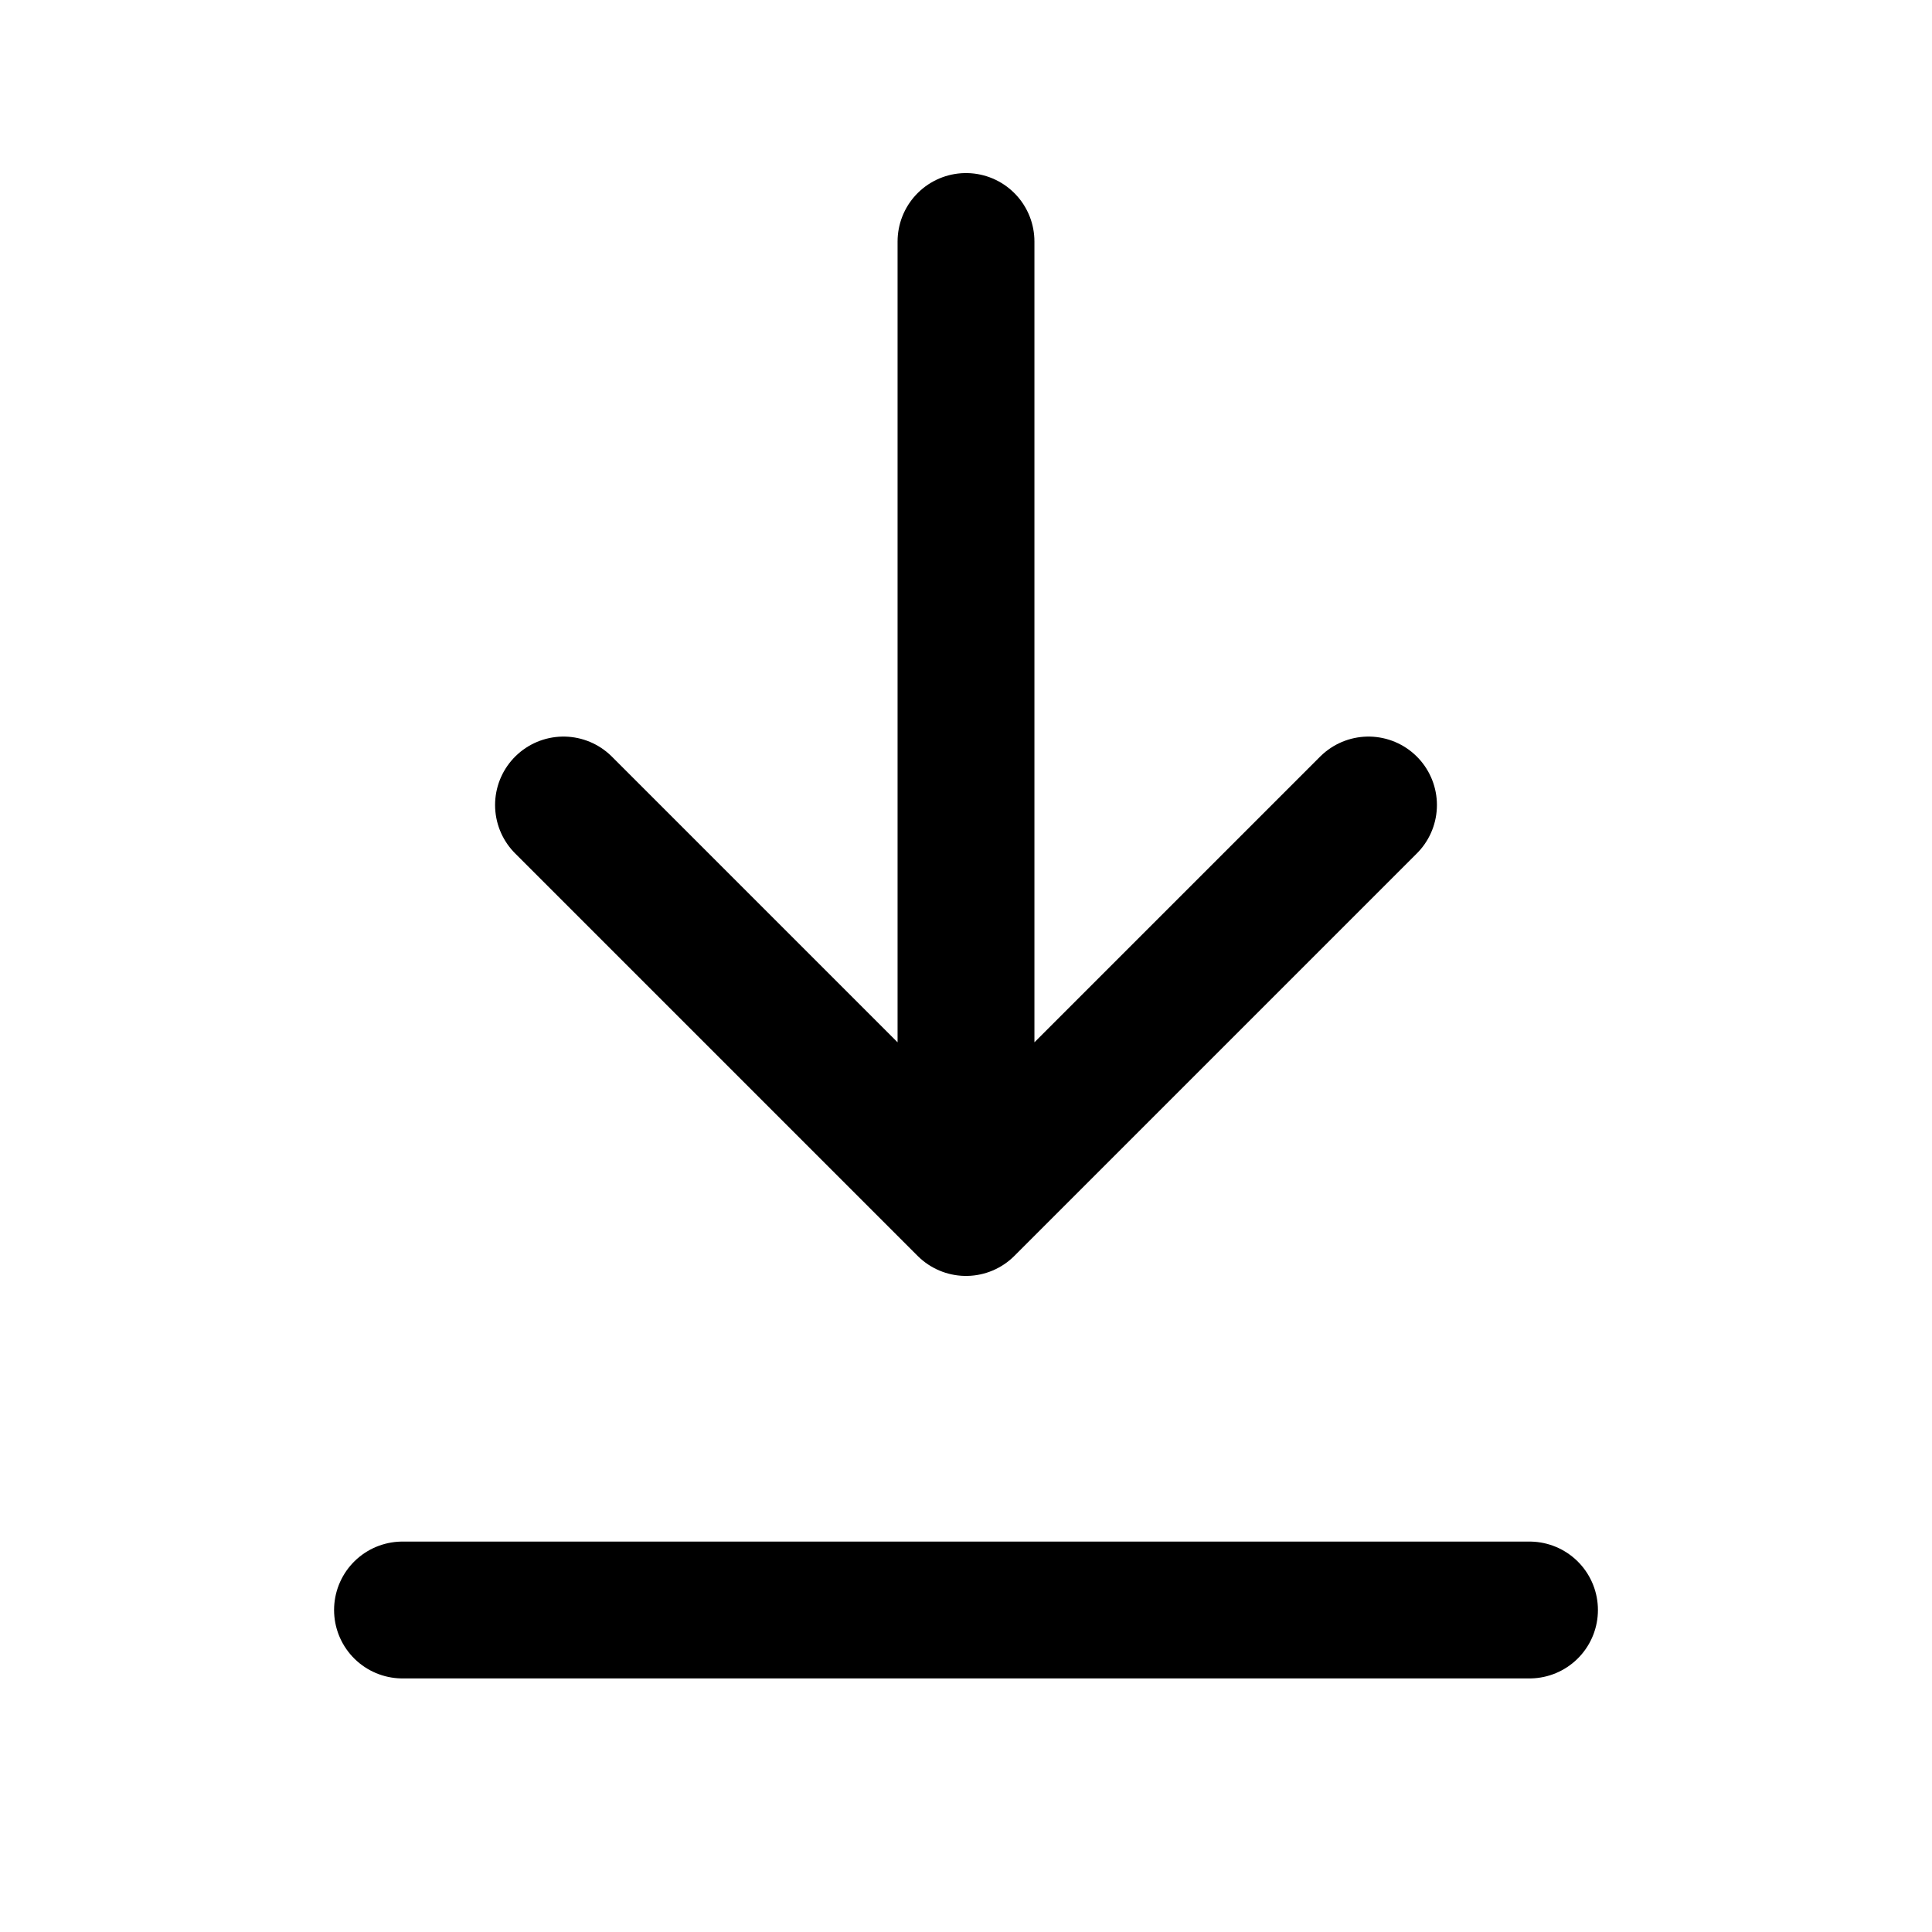
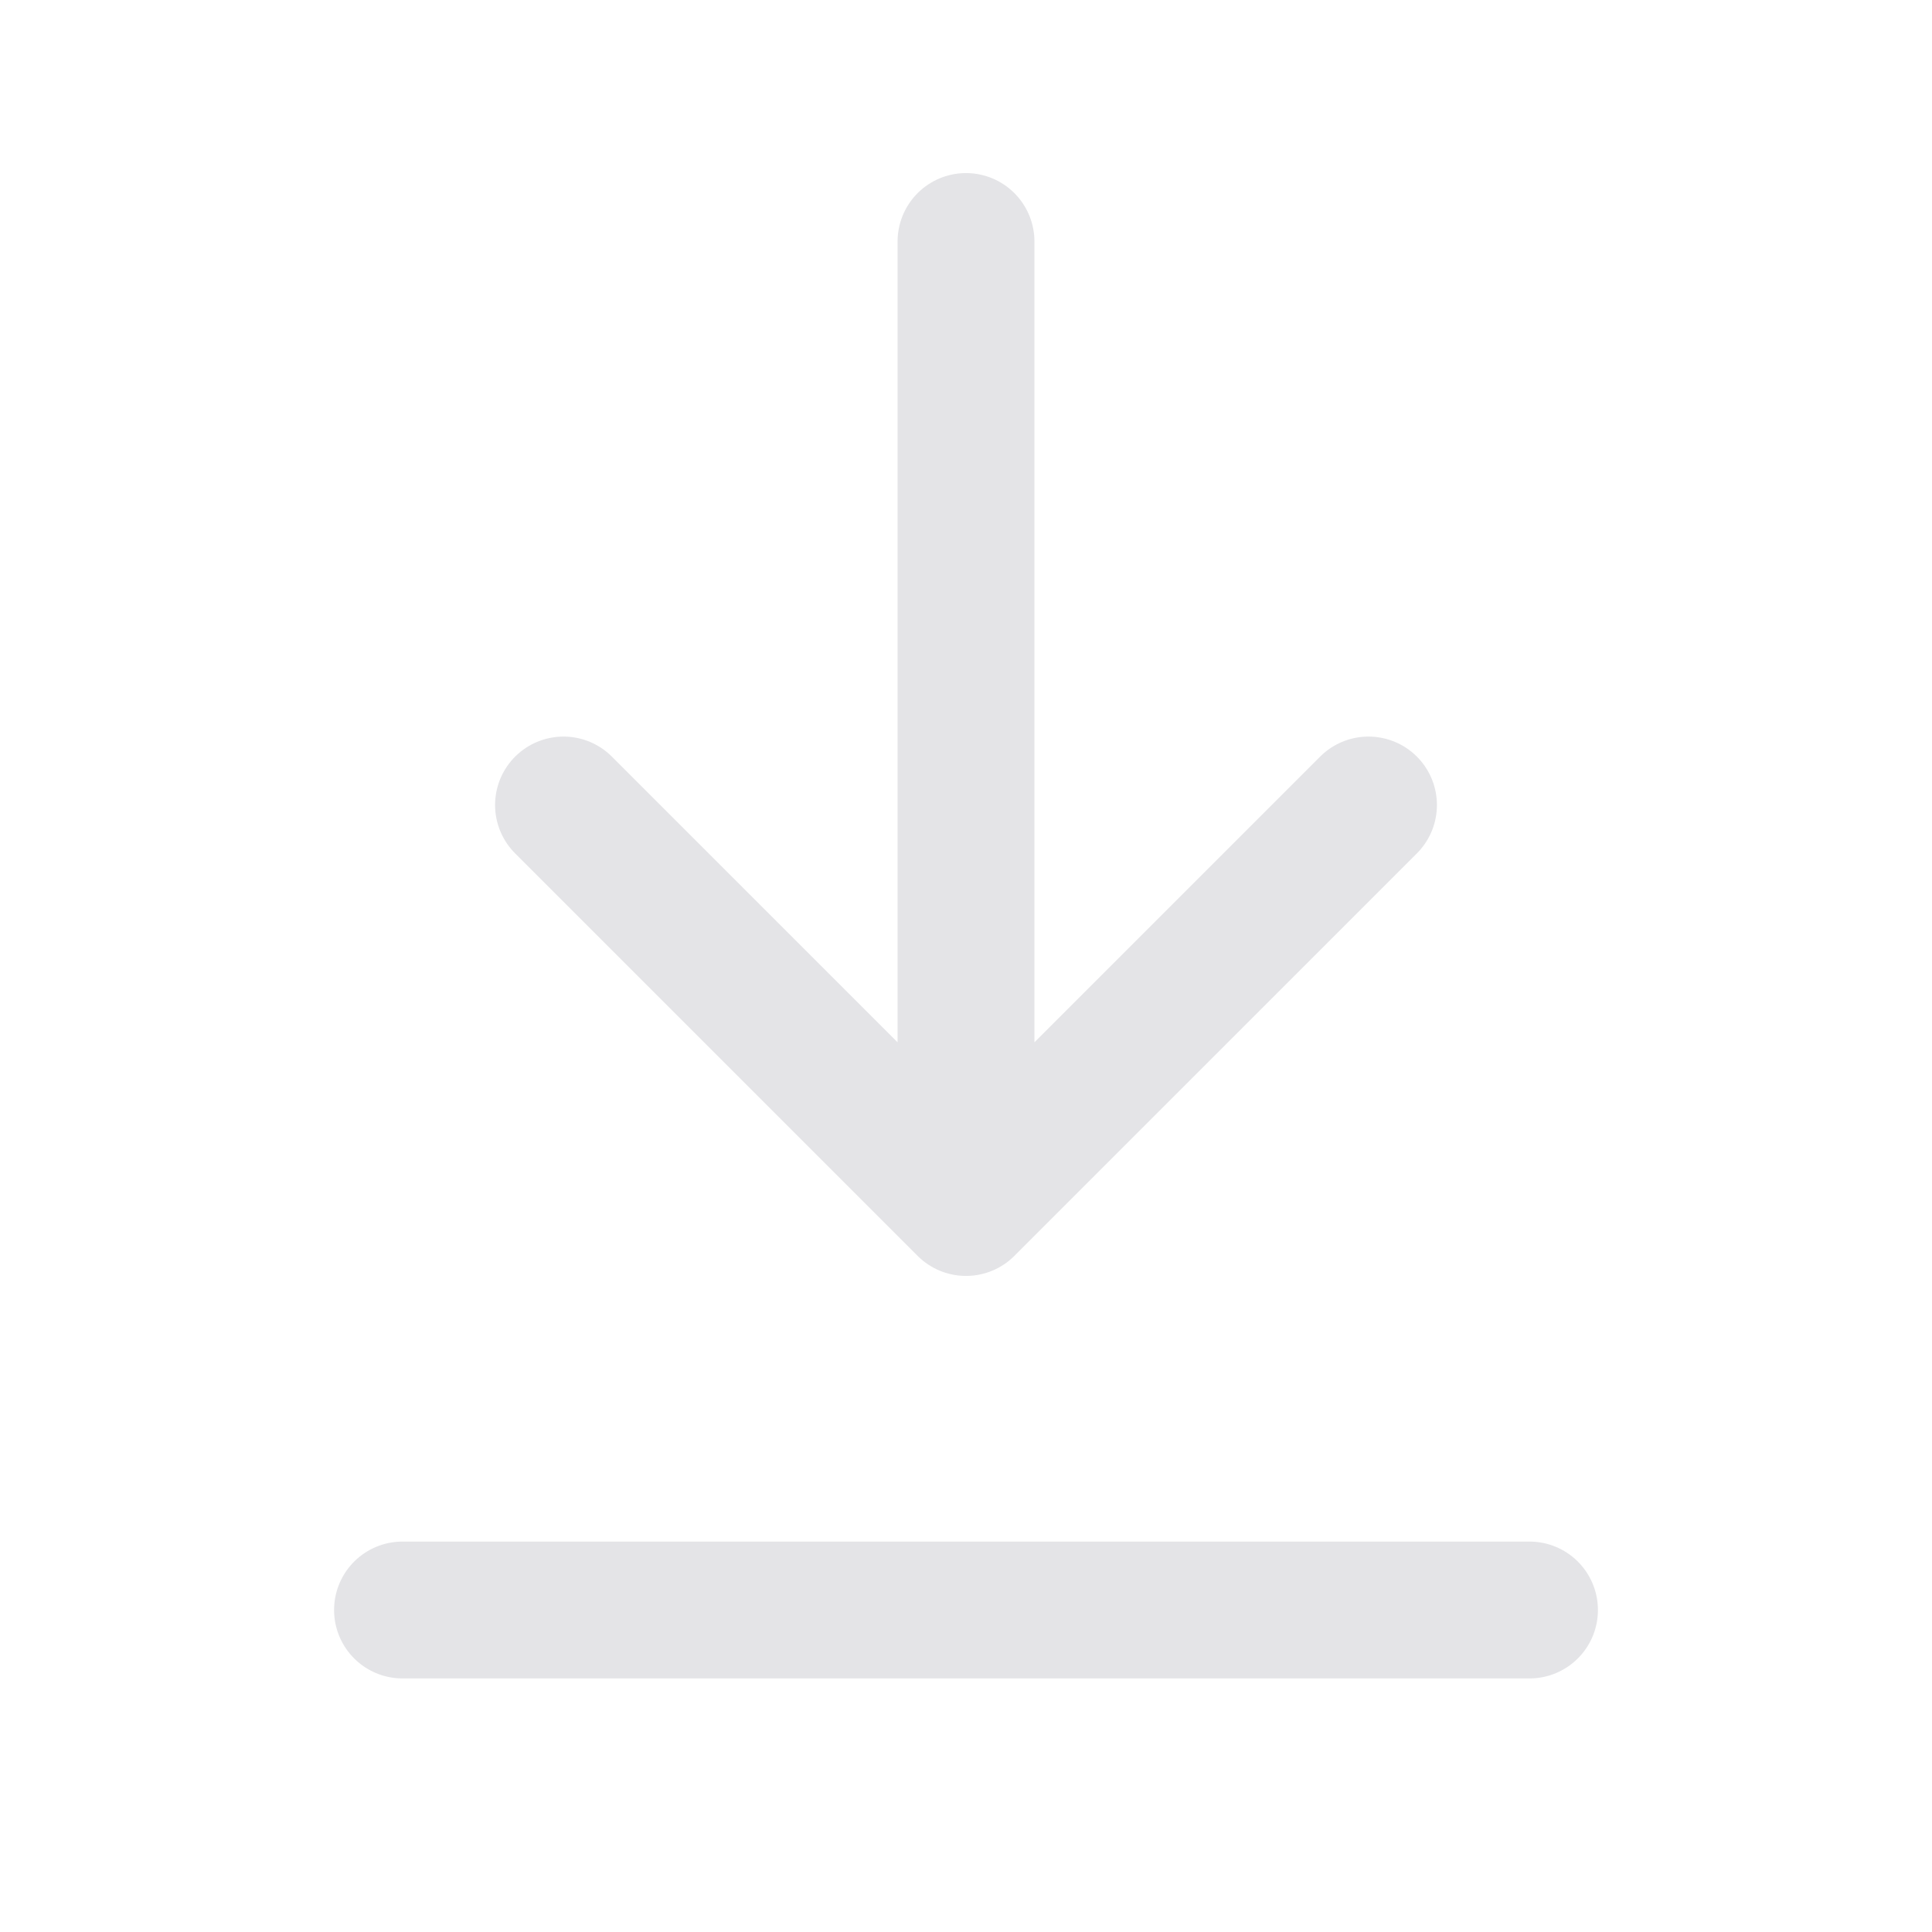
- <svg xmlns="http://www.w3.org/2000/svg" viewBox="0 0 24 24" fill="none" stroke="currentColor" stroke-width="1.7" stroke-linecap="round" stroke-linejoin="round">
+ <svg xmlns="http://www.w3.org/2000/svg" viewBox="0 0 24 24" fill="none" stroke="#E4E4E7" stroke-width="1.7" stroke-linecap="round" stroke-linejoin="round">
  <path d="M12 3v12M7 10l5 5 5-5M5 20h14" />
</svg>
